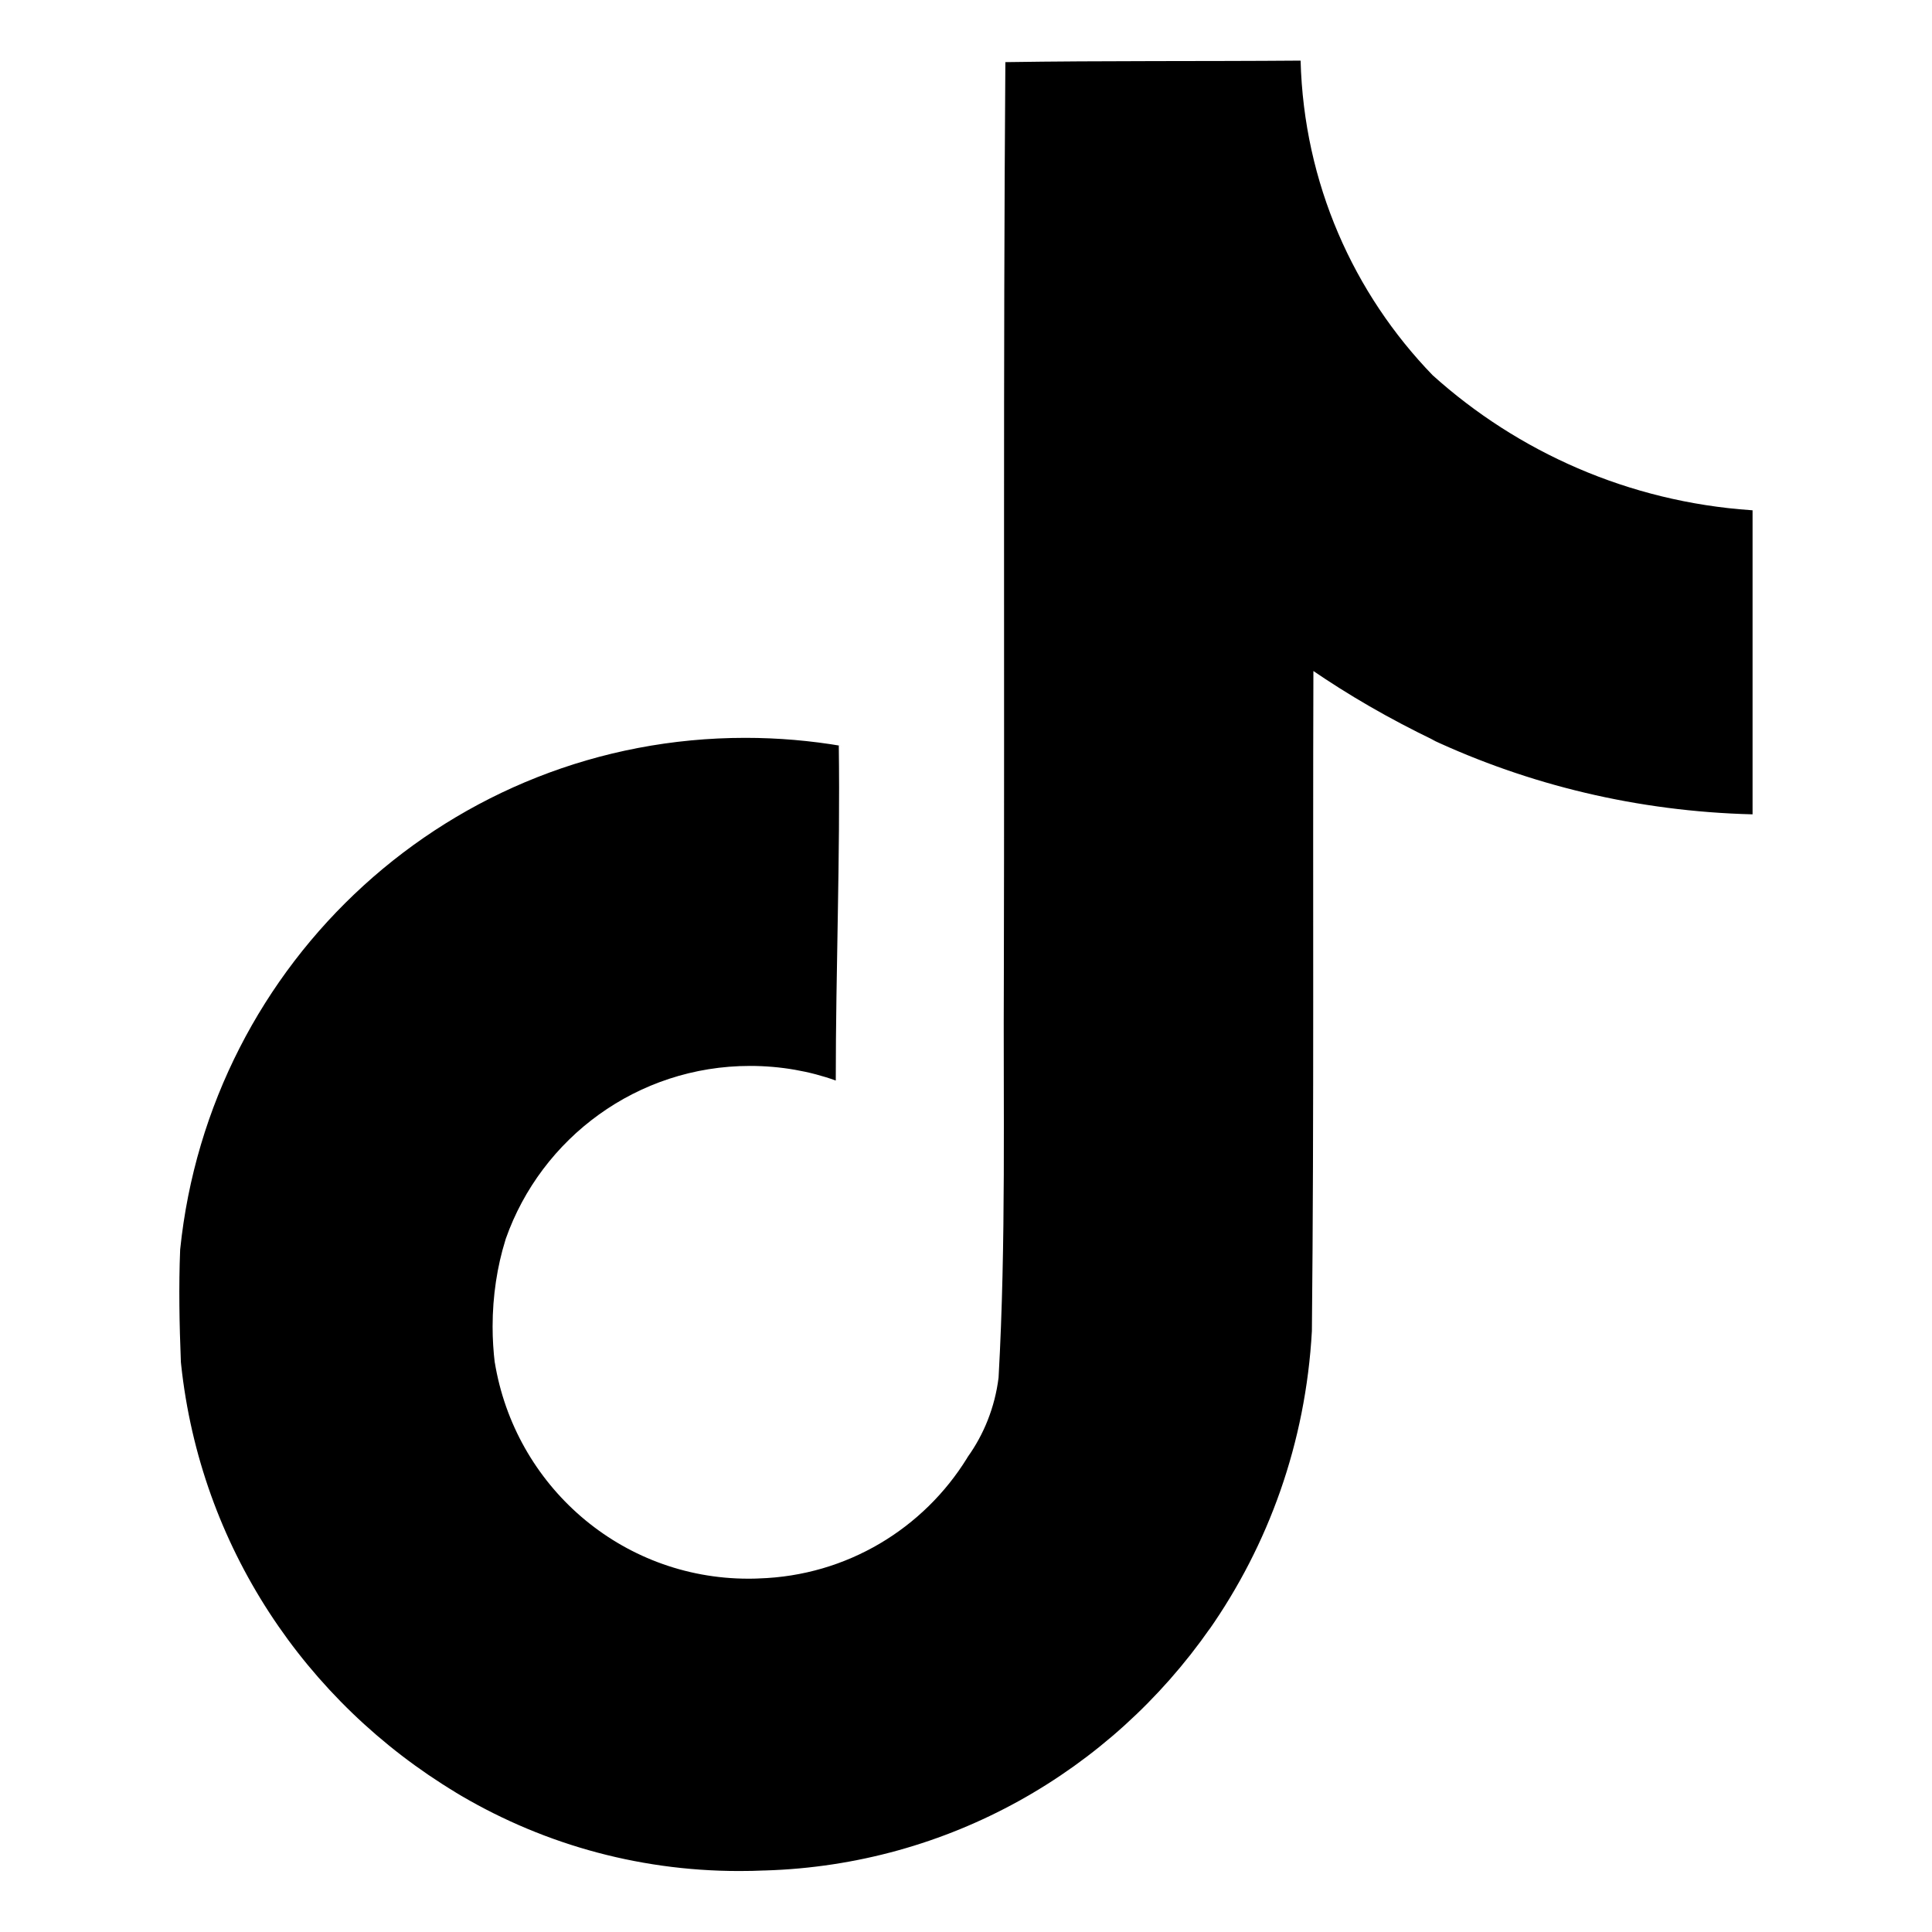
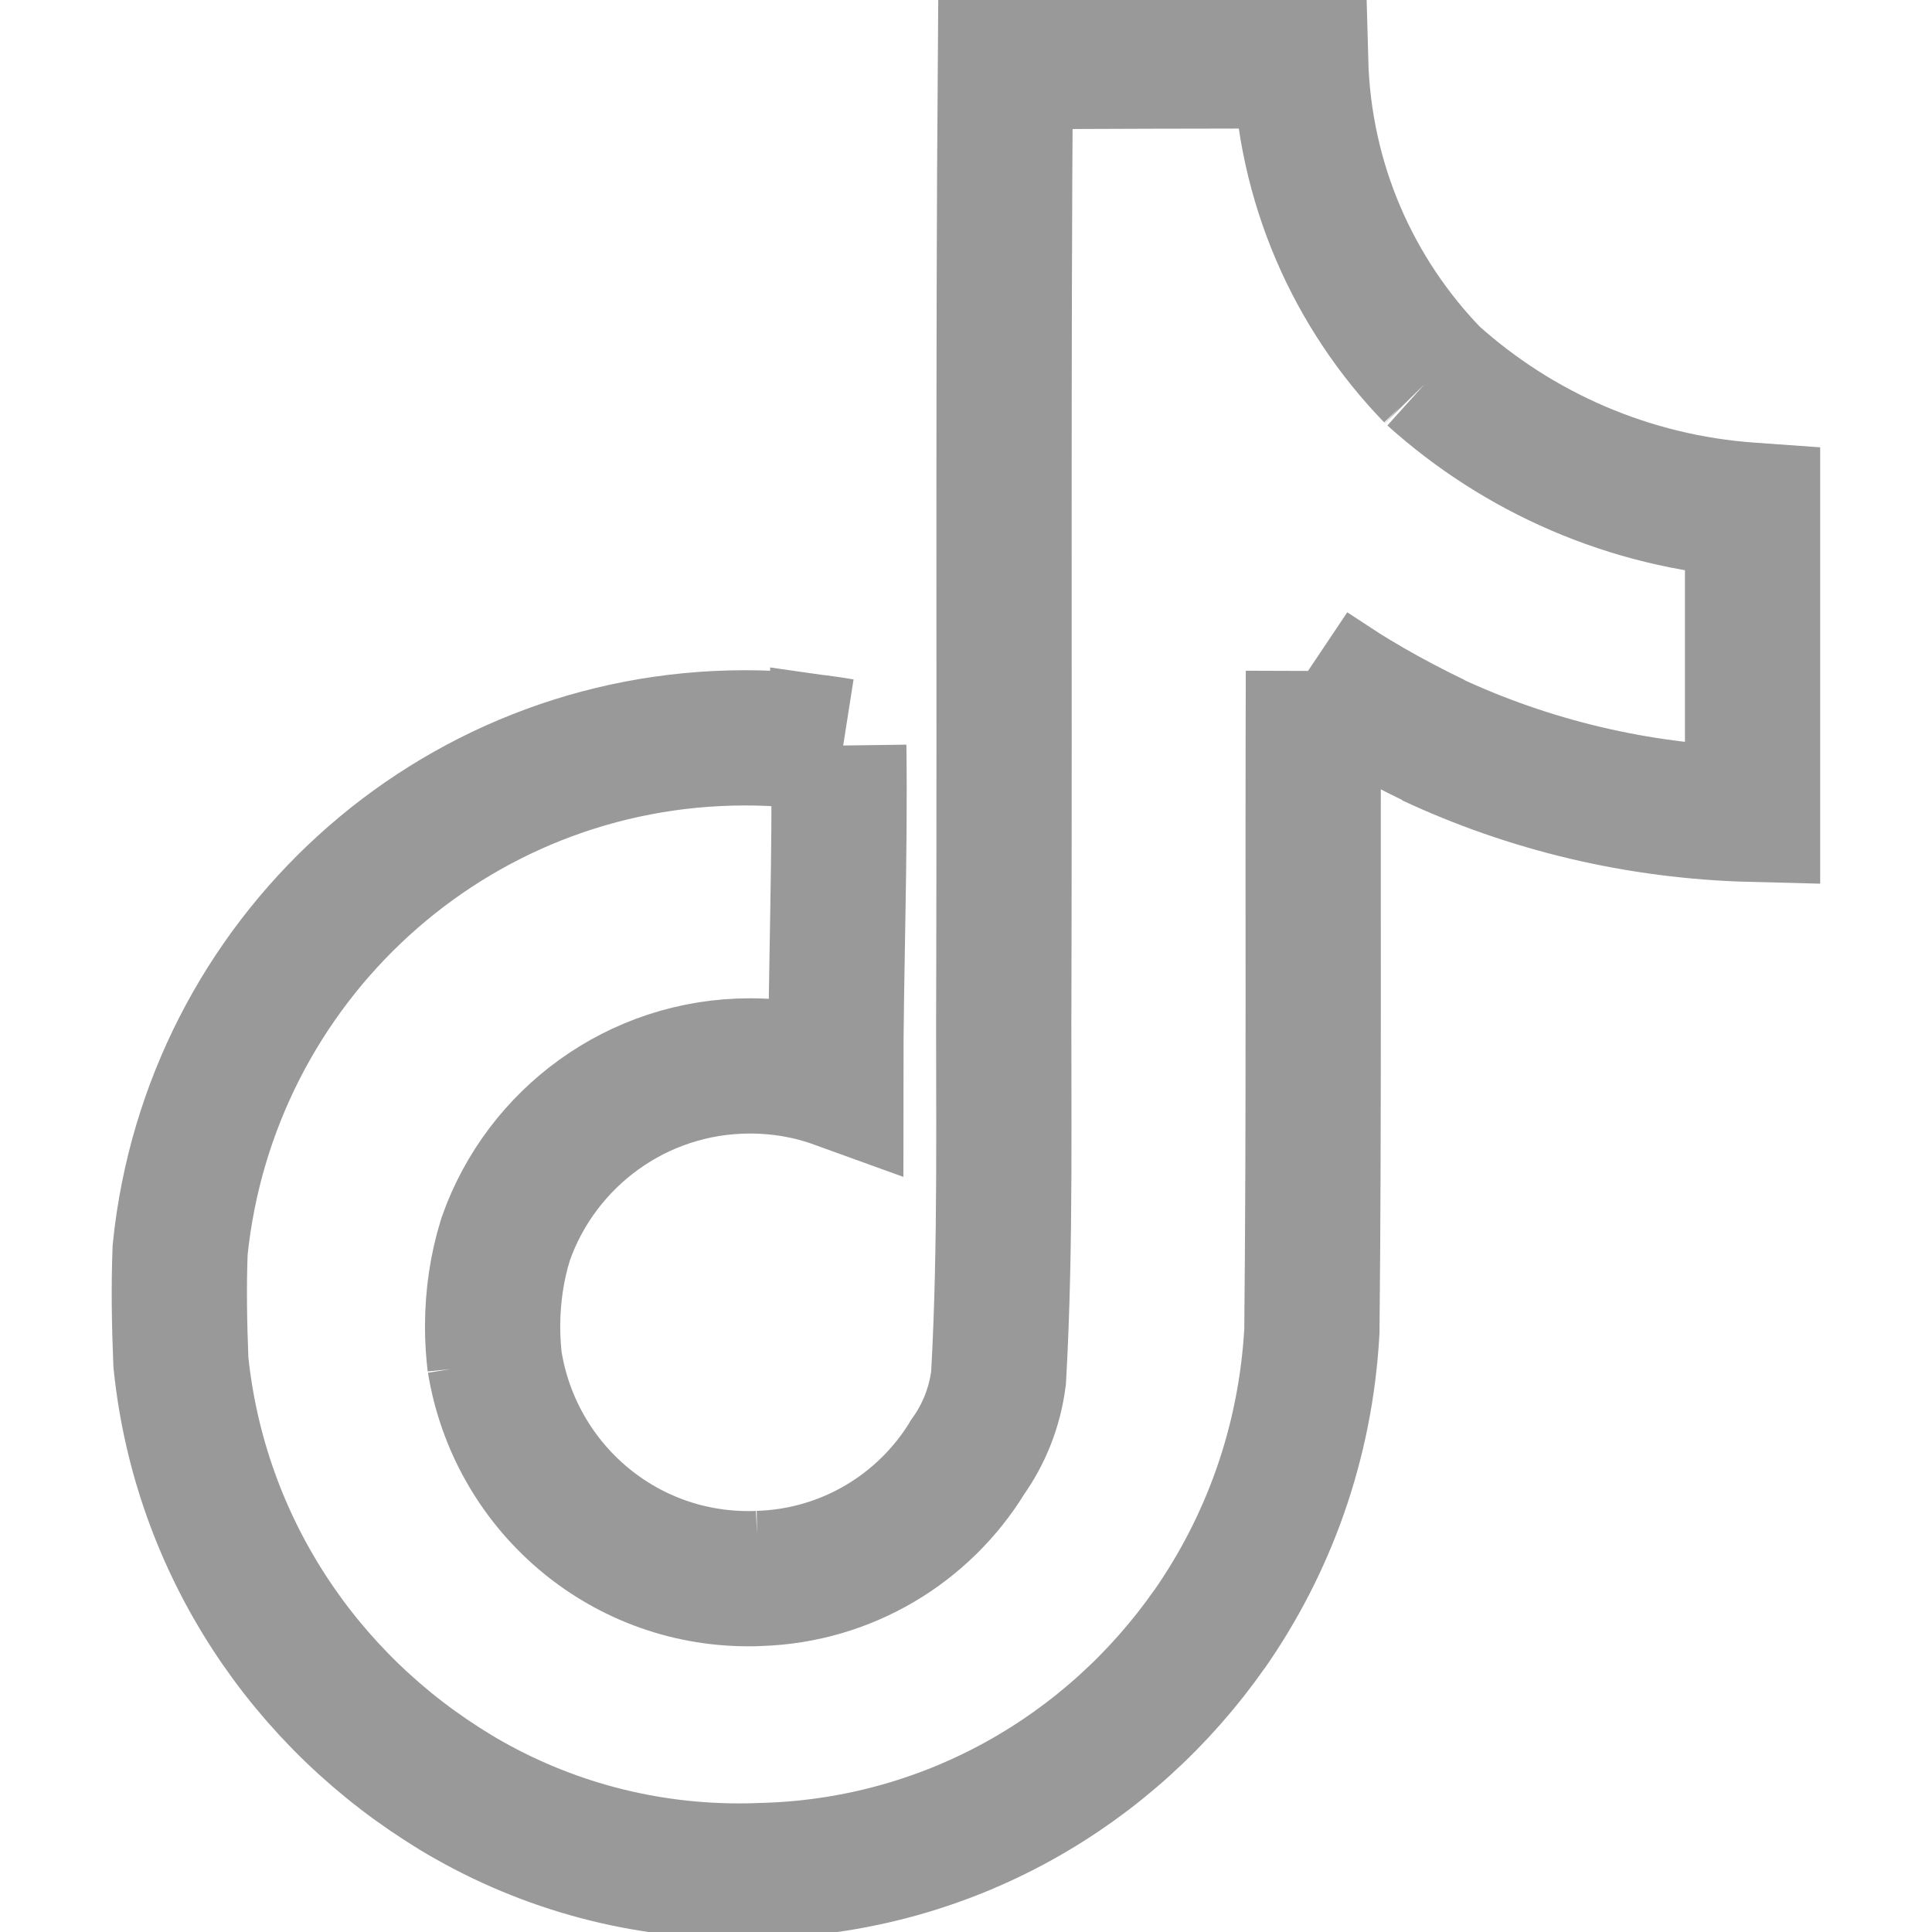
- <svg xmlns="http://www.w3.org/2000/svg" fill="#000000" width="800px" height="800px" viewBox="0 0 32 32" version="1.1">
+ <svg xmlns="http://www.w3.org/2000/svg" fill="none" stroke="#999" stroke-width="7%" width="800px" height="800px" viewBox="0 0 32 32" version="1.1">
  <path d="M16.656 1.029c1.637-0.025 3.262-0.012 4.886-0.025 0.054 2.031 0.878 3.859 2.189 5.213l-0.002-0.002c1.411 1.271 3.247 2.095 5.271 2.235l0.028 0.002v5.036c-1.912-0.048-3.71-0.489-5.331-1.247l0.082 0.034c-0.784-0.377-1.447-0.764-2.077-1.196l0.052 0.034c-0.012 3.649 0.012 7.298-0.025 10.934-0.103 1.853-0.719 3.543-1.707 4.954l0.020-0.031c-1.652 2.366-4.328 3.919-7.371 4.011l-0.014 0c-0.123 0.006-0.268 0.009-0.414 0.009-1.73 0-3.347-0.482-4.725-1.319l0.040 0.023c-2.508-1.509-4.238-4.091-4.558-7.094l-0.004-0.041c-0.025-0.625-0.037-1.25-0.012-1.862 0.49-4.779 4.494-8.476 9.361-8.476 0.547 0 1.083 0.047 1.604 0.136l-0.056-0.008c0.025 1.849-0.050 3.699-0.050 5.548-0.423-0.153-0.911-0.242-1.42-0.242-1.868 0-3.457 1.194-4.045 2.861l-0.009 0.030c-0.133 0.427-0.21 0.918-0.21 1.426 0 0.206 0.013 0.41 0.037 0.61l-0.002-0.024c0.332 2.046 2.086 3.59 4.201 3.59 0.061 0 0.121-0.001 0.181-0.004l-0.009 0c1.463-0.044 2.733-0.831 3.451-1.994l0.010-0.018c0.267-0.372 0.45-0.822 0.511-1.311l0.001-0.014c0.125-2.237 0.075-4.461 0.087-6.698 0.012-5.036-0.012-10.060 0.025-15.083z" />
</svg>
